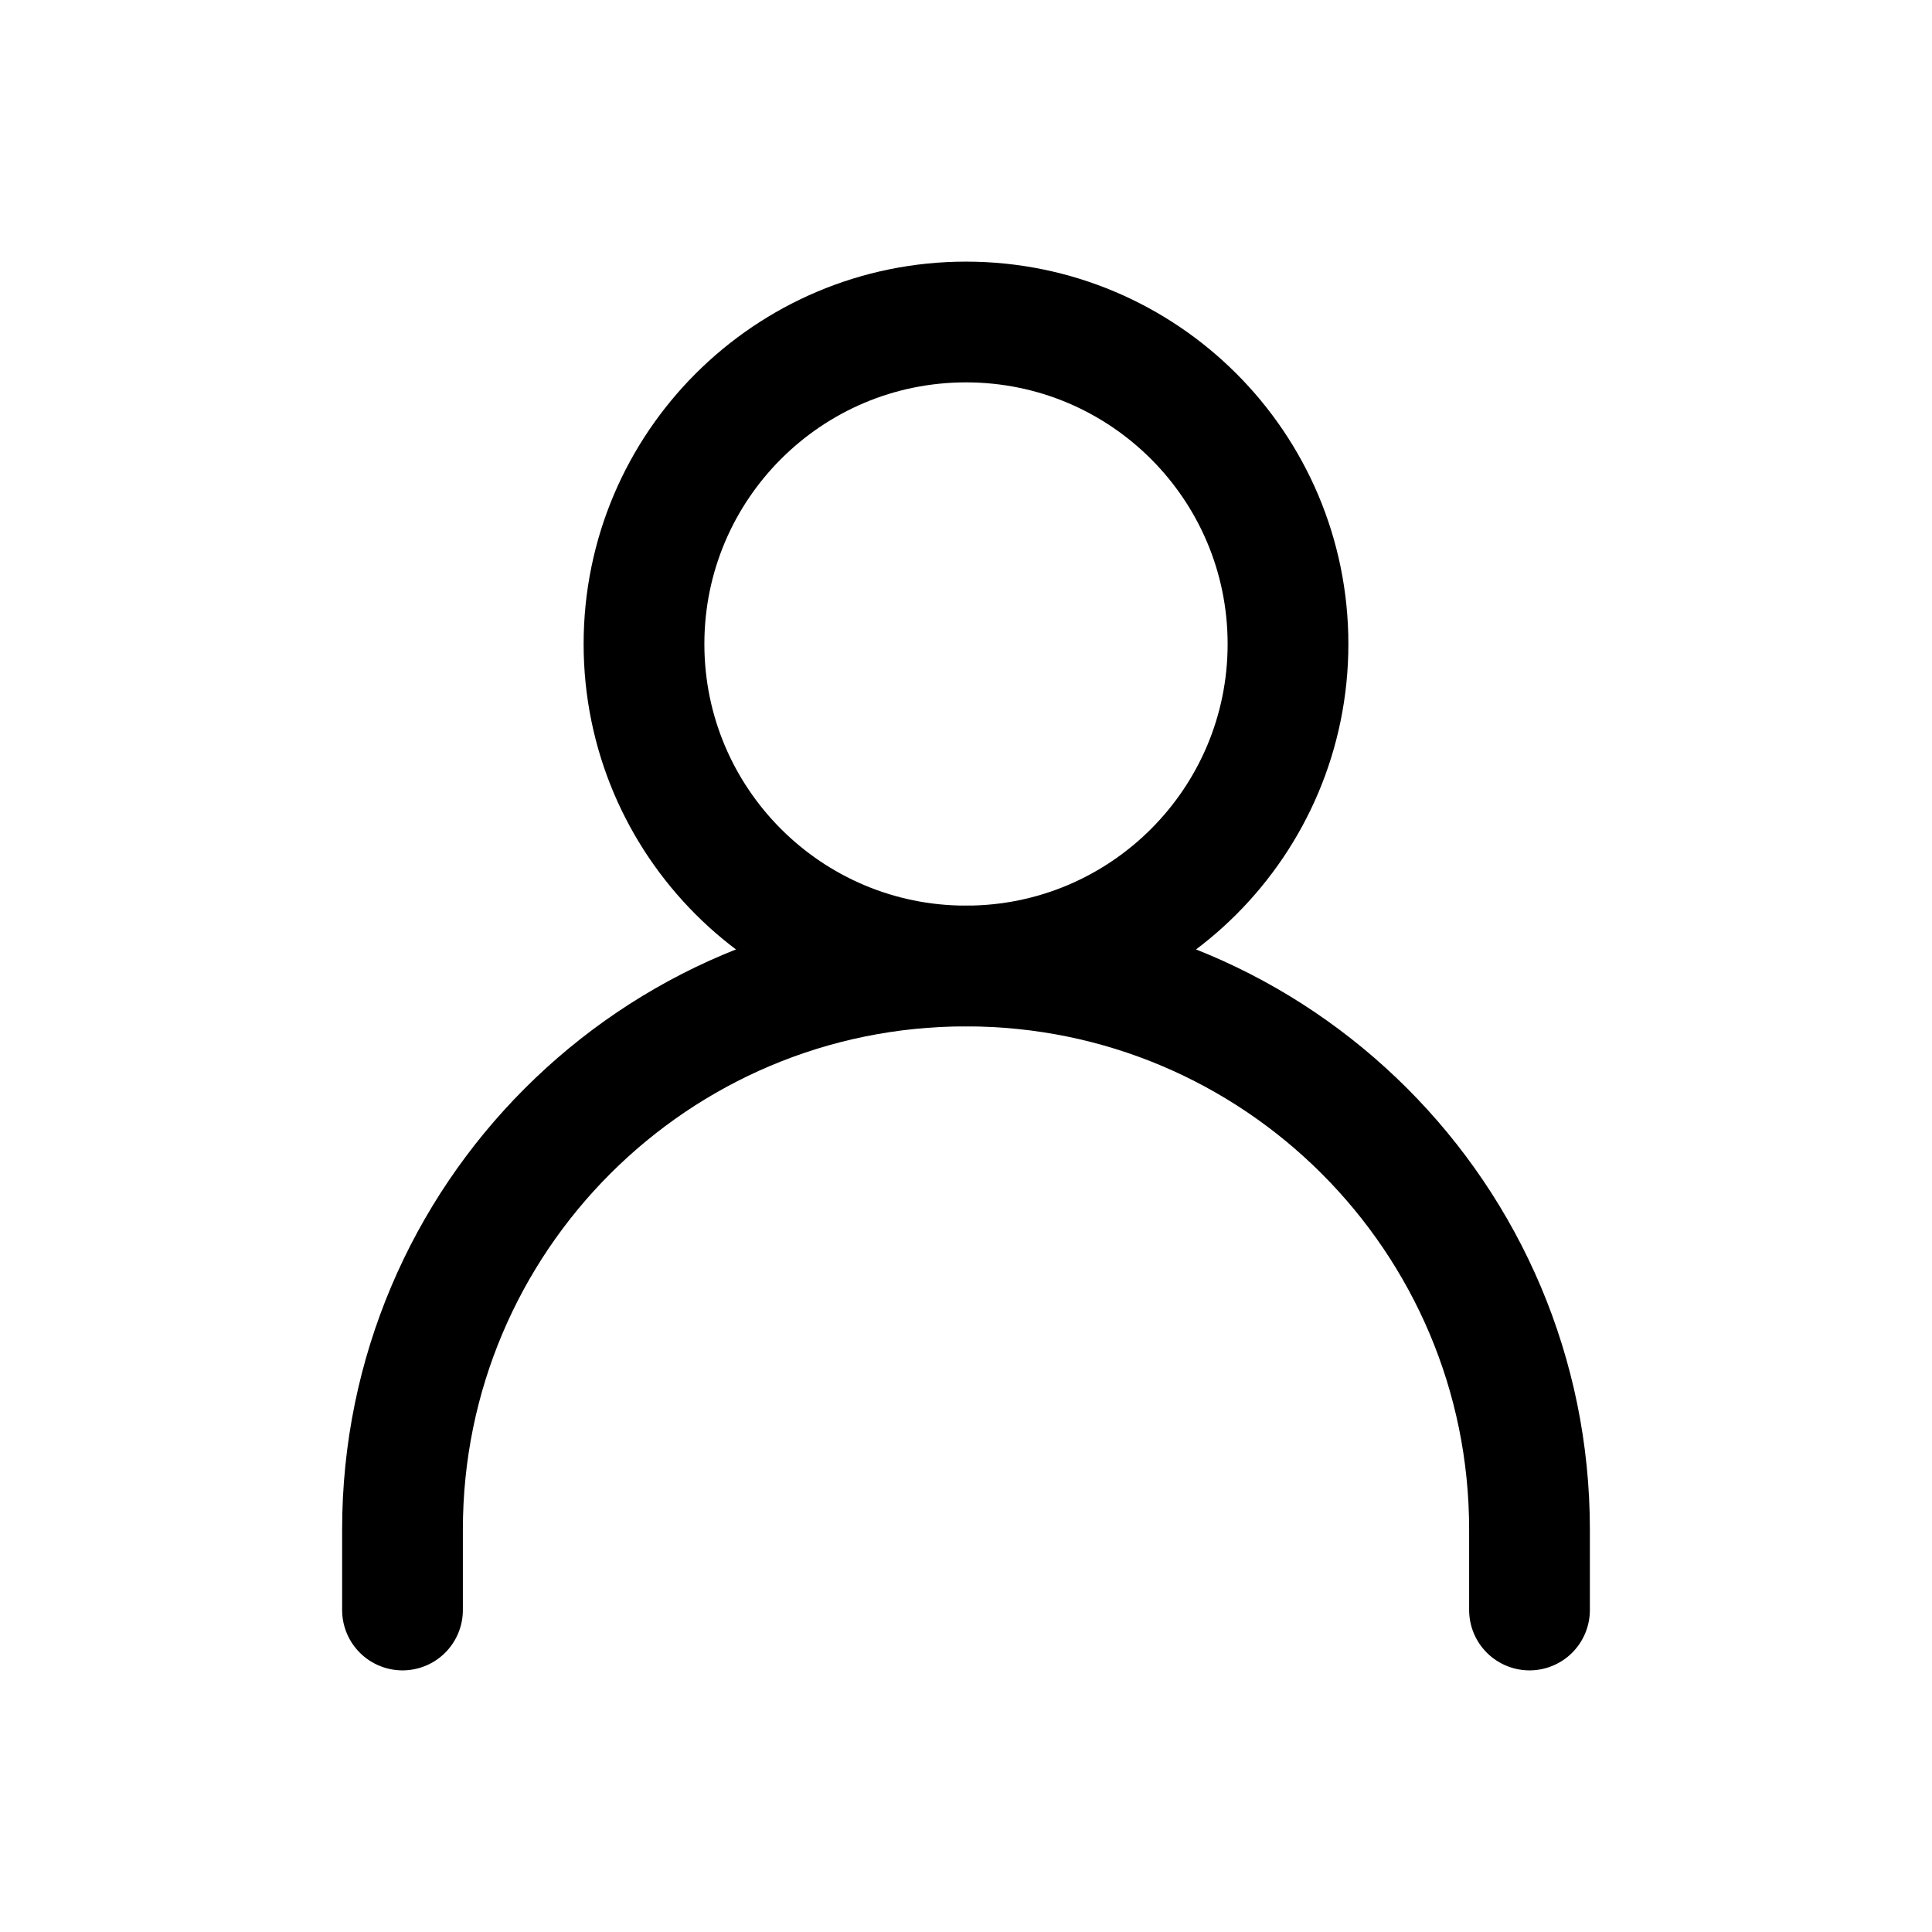
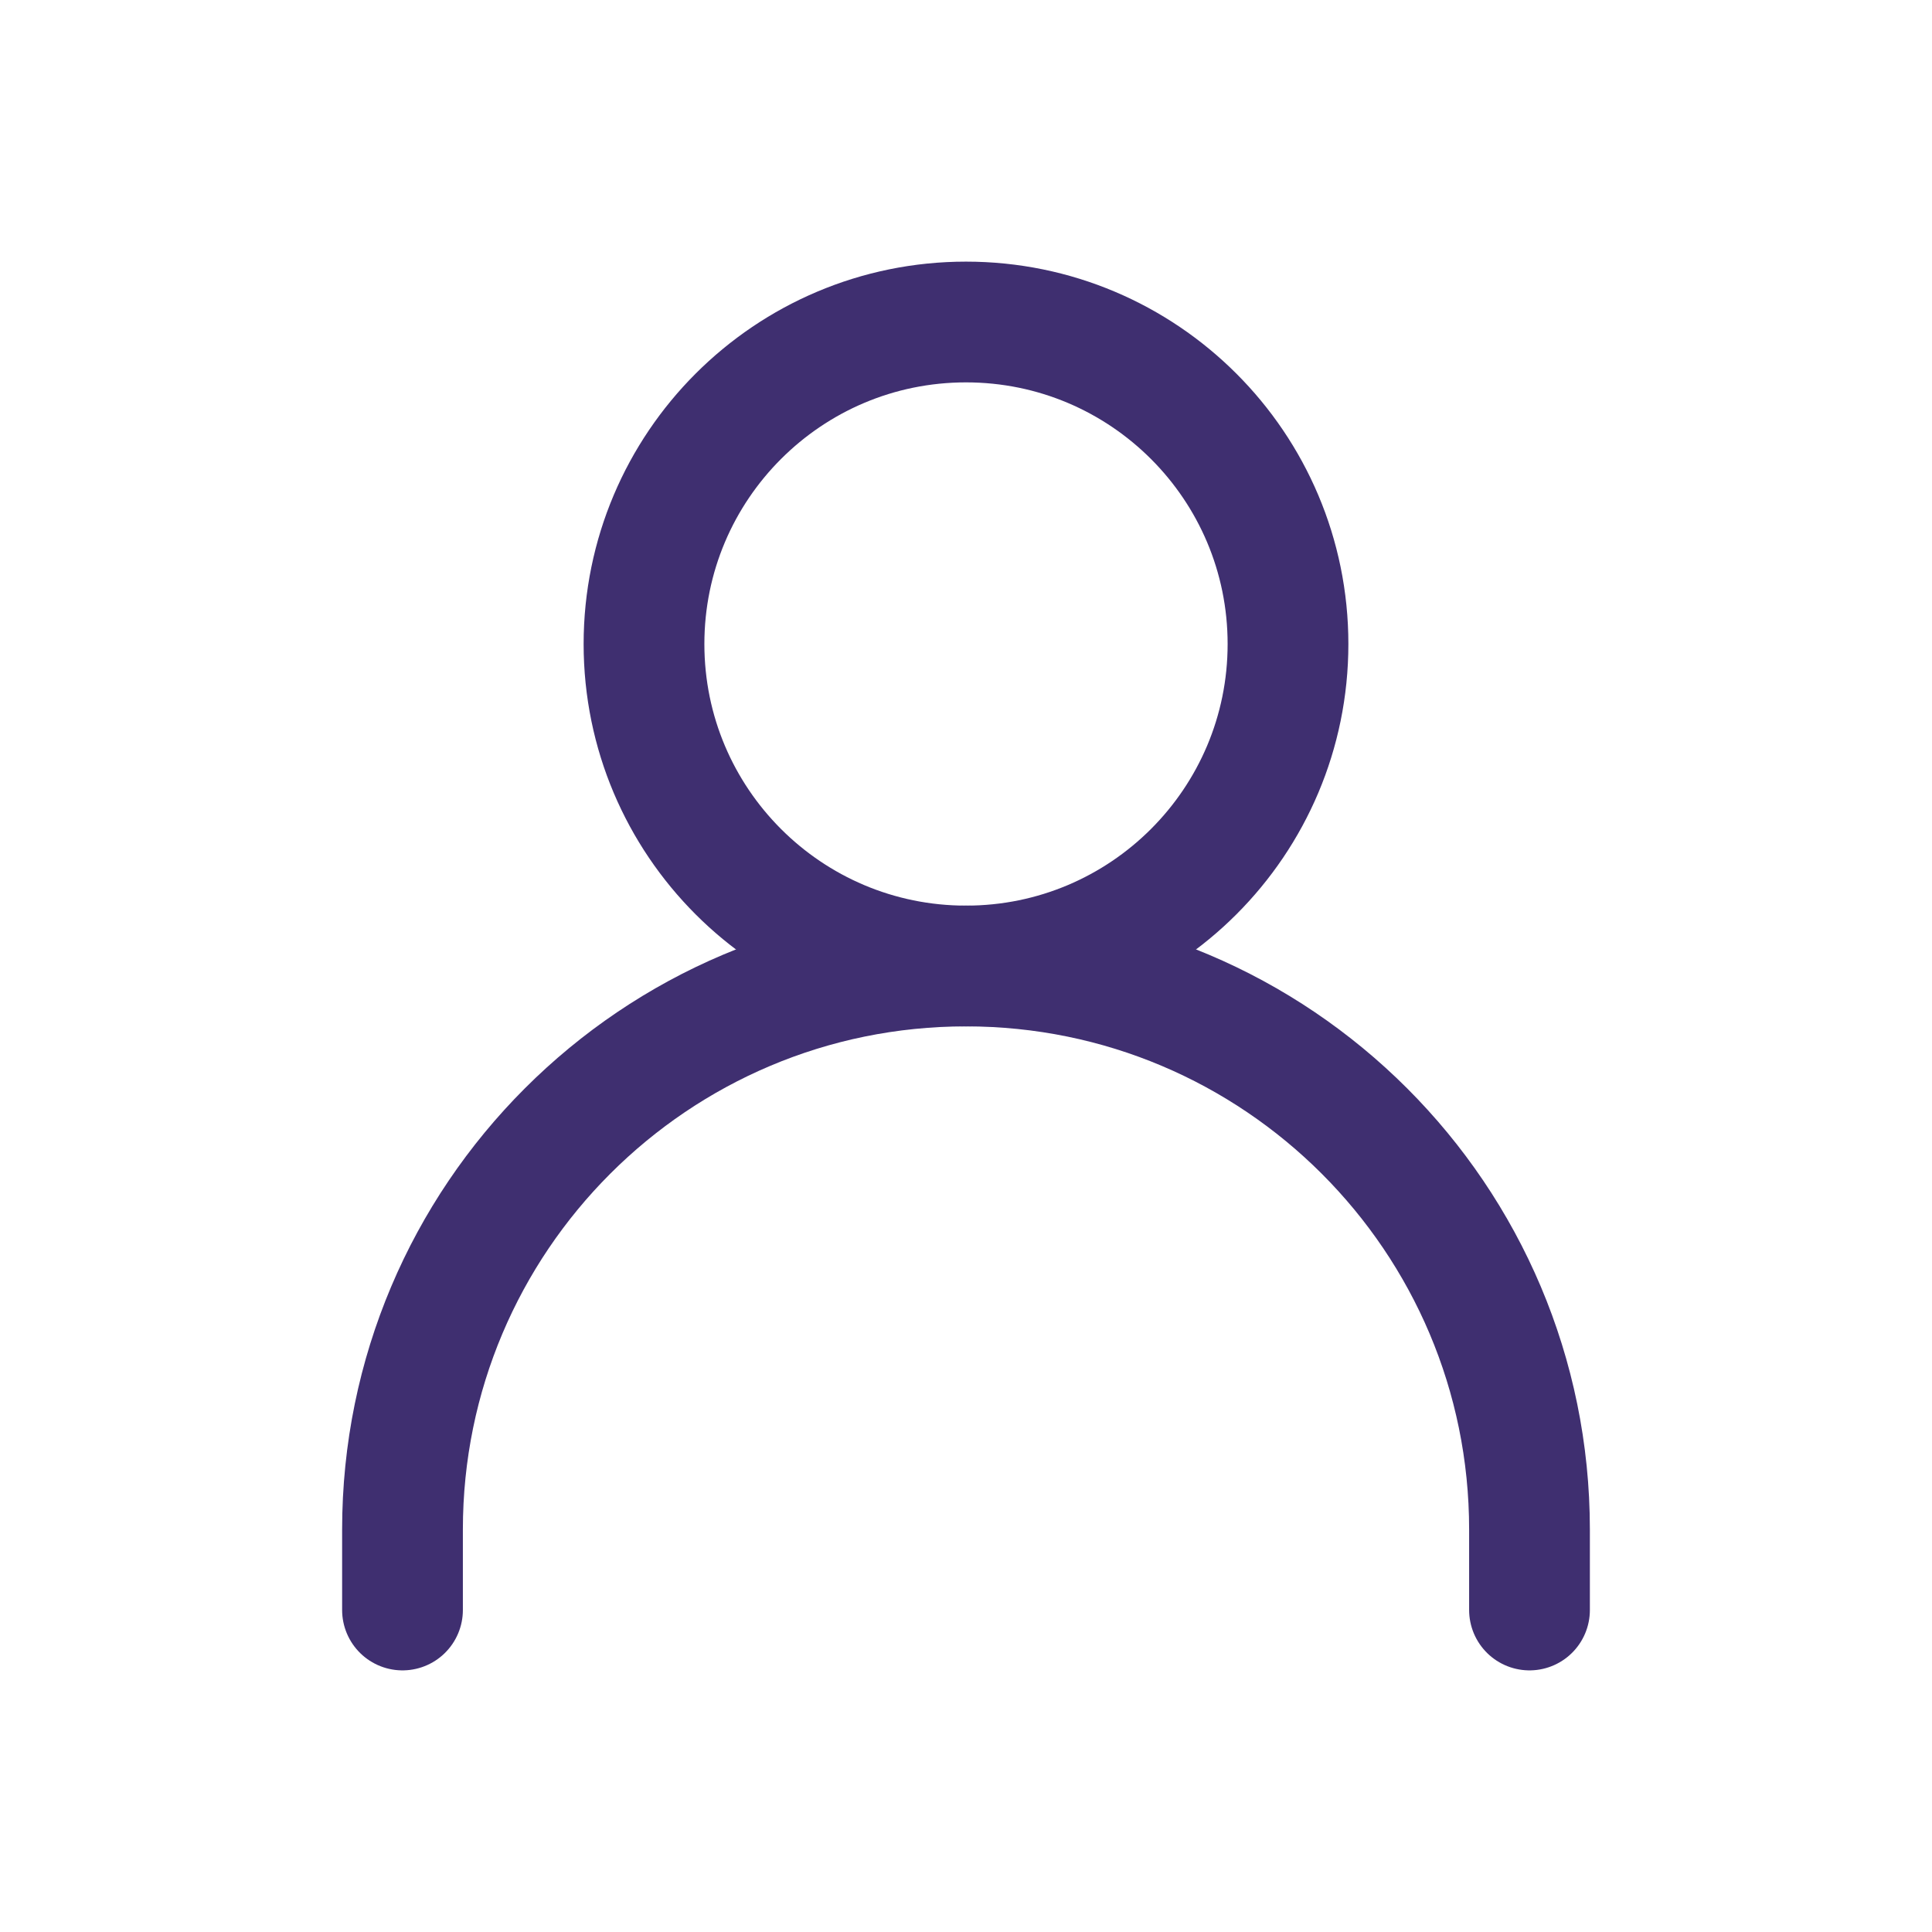
- <svg xmlns="http://www.w3.org/2000/svg" width="24px" height="24px" stroke-width="1.5" viewBox="0 0 24 24" fill="none" color="#000000">
-   <path d="M5 20V19C5 15.134 8.134 12 12 12V12C15.866 12 19 15.134 19 19V20" stroke="#000000" stroke-width="1.5" stroke-linecap="round" stroke-linejoin="round" />
-   <path d="M12 12C14.209 12 16 10.209 16 8C16 5.791 14.209 4 12 4C9.791 4 8 5.791 8 8C8 10.209 9.791 12 12 12Z" stroke="#000000" stroke-width="1.5" stroke-linecap="round" stroke-linejoin="round" />
+ <svg xmlns="http://www.w3.org/2000/svg" width="24px" height="24px" stroke-width="1.5" viewBox="0 0 24 24" fill="none" color="#3F2F70">
+   <path d="M5 20V19C5 15.134 8.134 12 12 12V12C15.866 12 19 15.134 19 19V20" stroke="#3F2F70" stroke-width="1.5" stroke-linecap="round" stroke-linejoin="round" />
+   <path d="M12 12C14.209 12 16 10.209 16 8C16 5.791 14.209 4 12 4C9.791 4 8 5.791 8 8C8 10.209 9.791 12 12 12Z" stroke="#3F2F70" stroke-width="1.5" stroke-linecap="round" stroke-linejoin="round" />
</svg>
